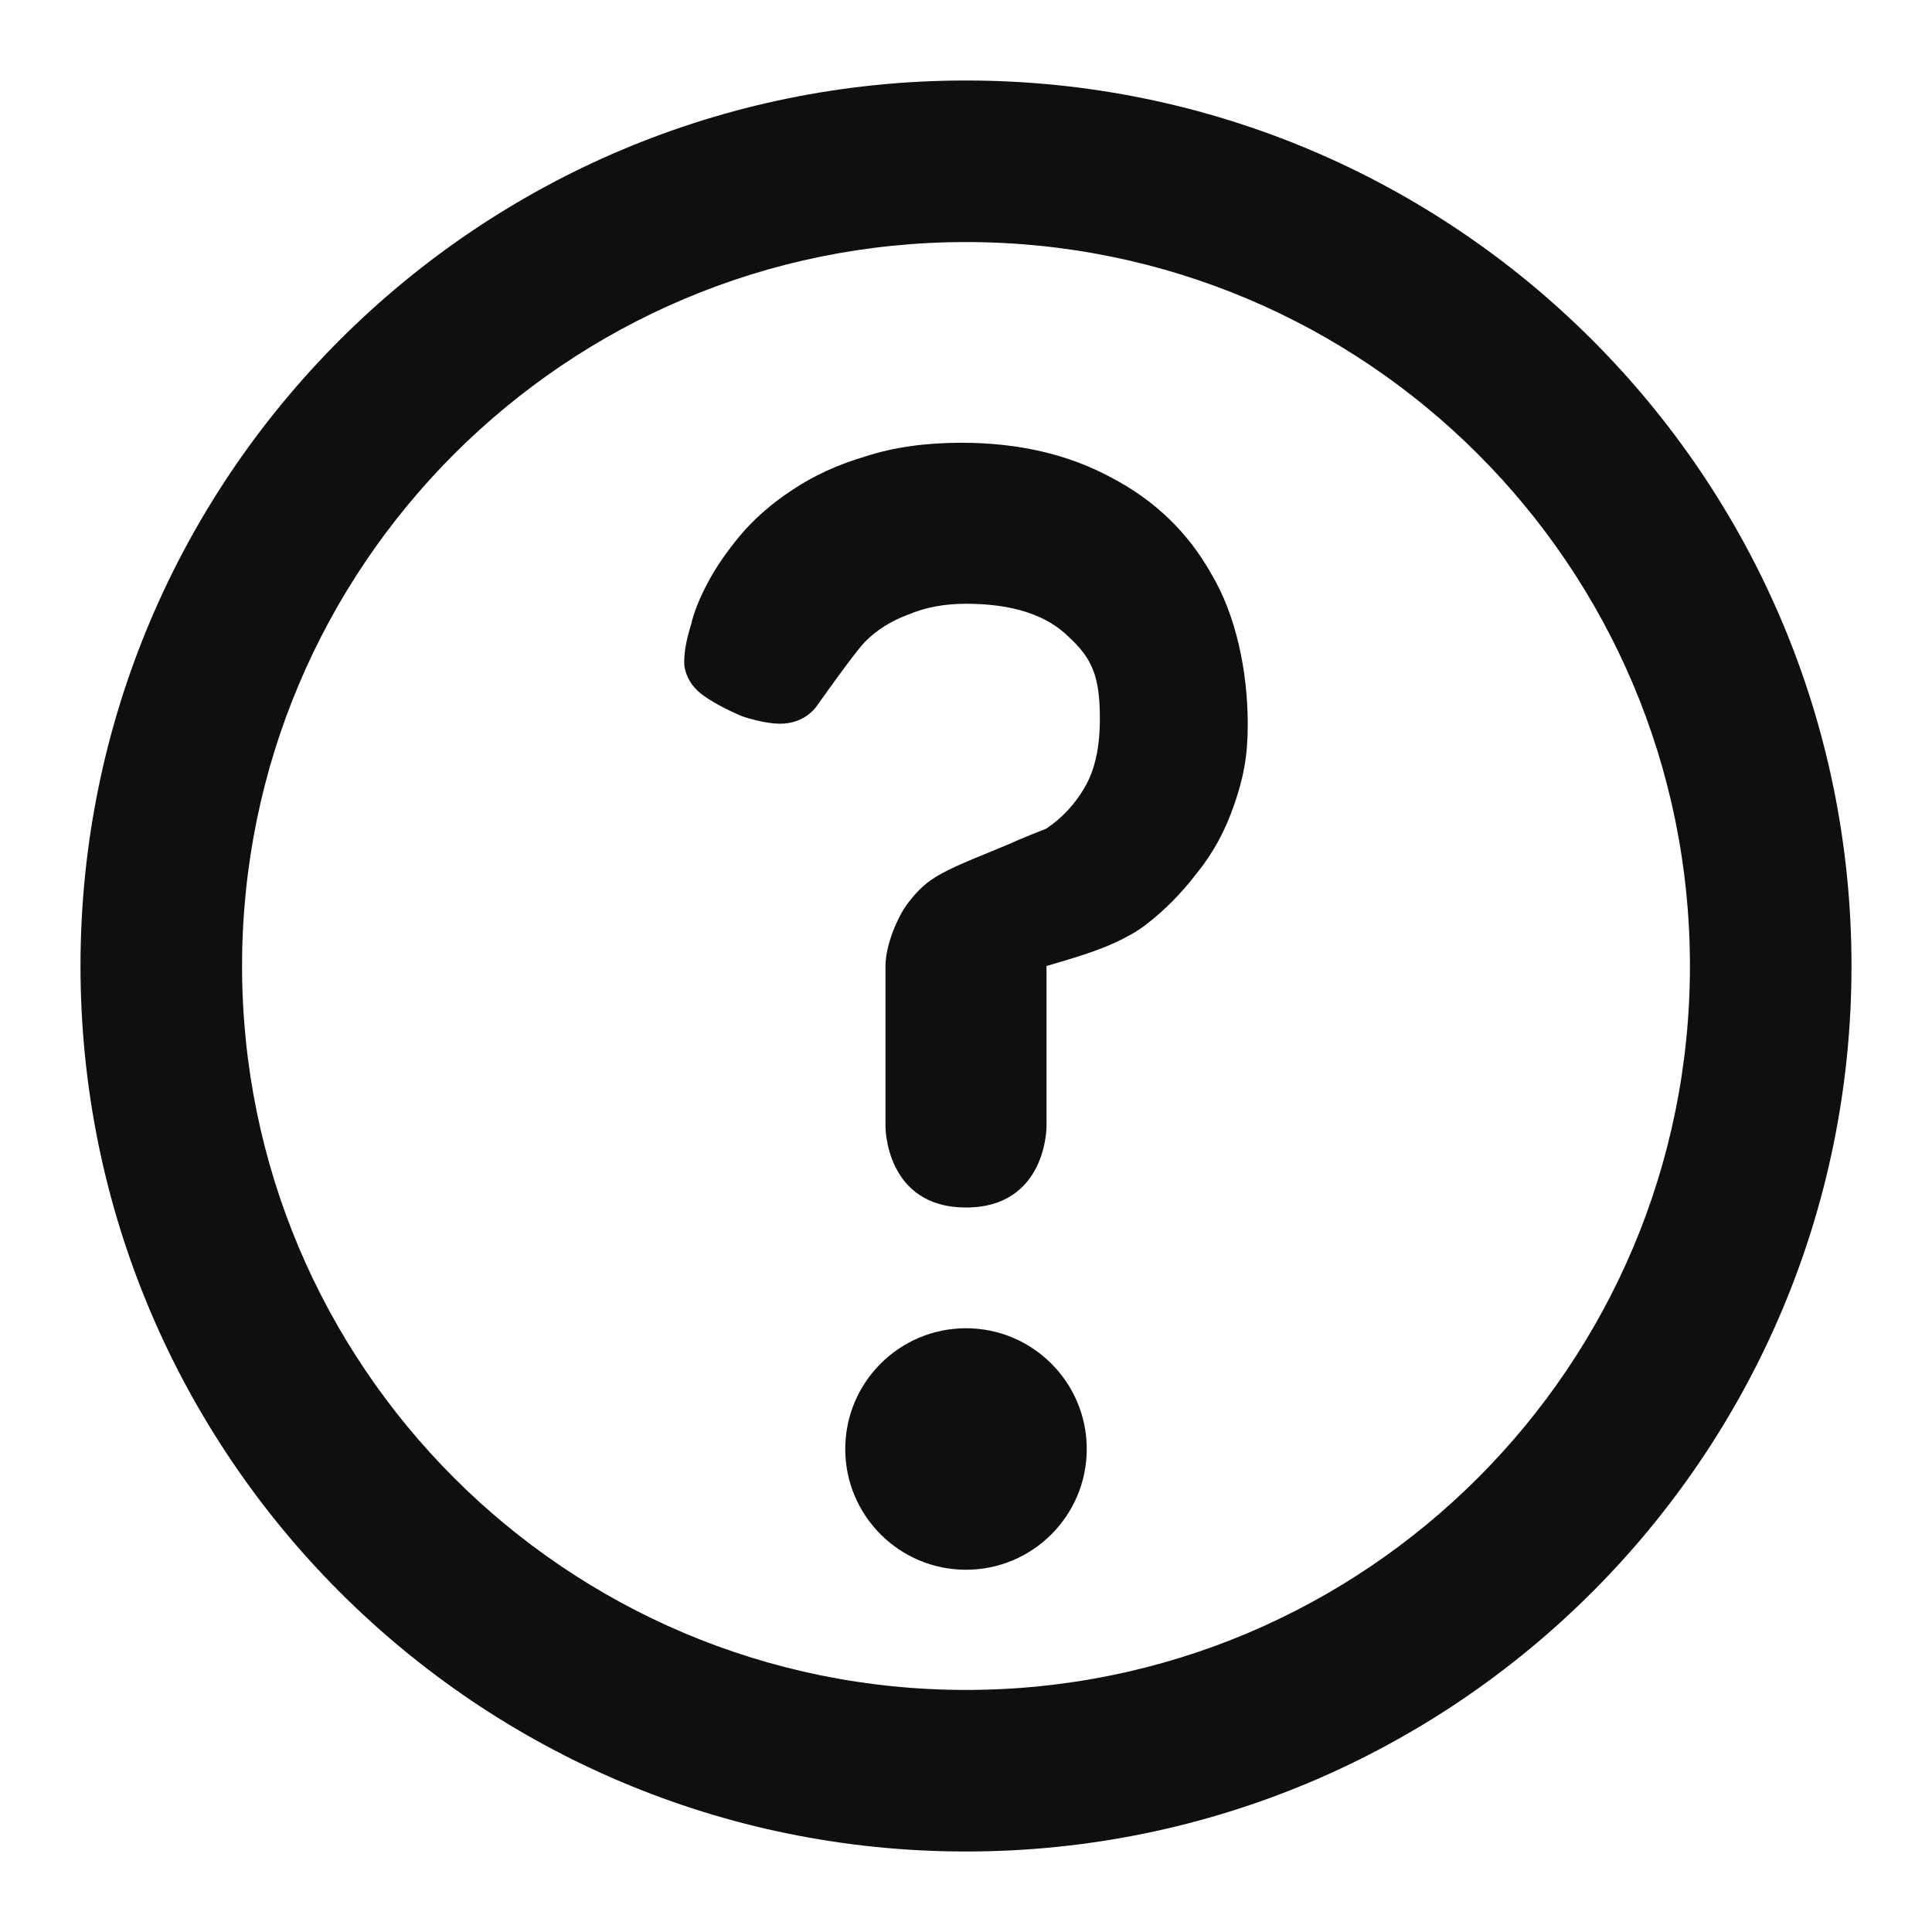
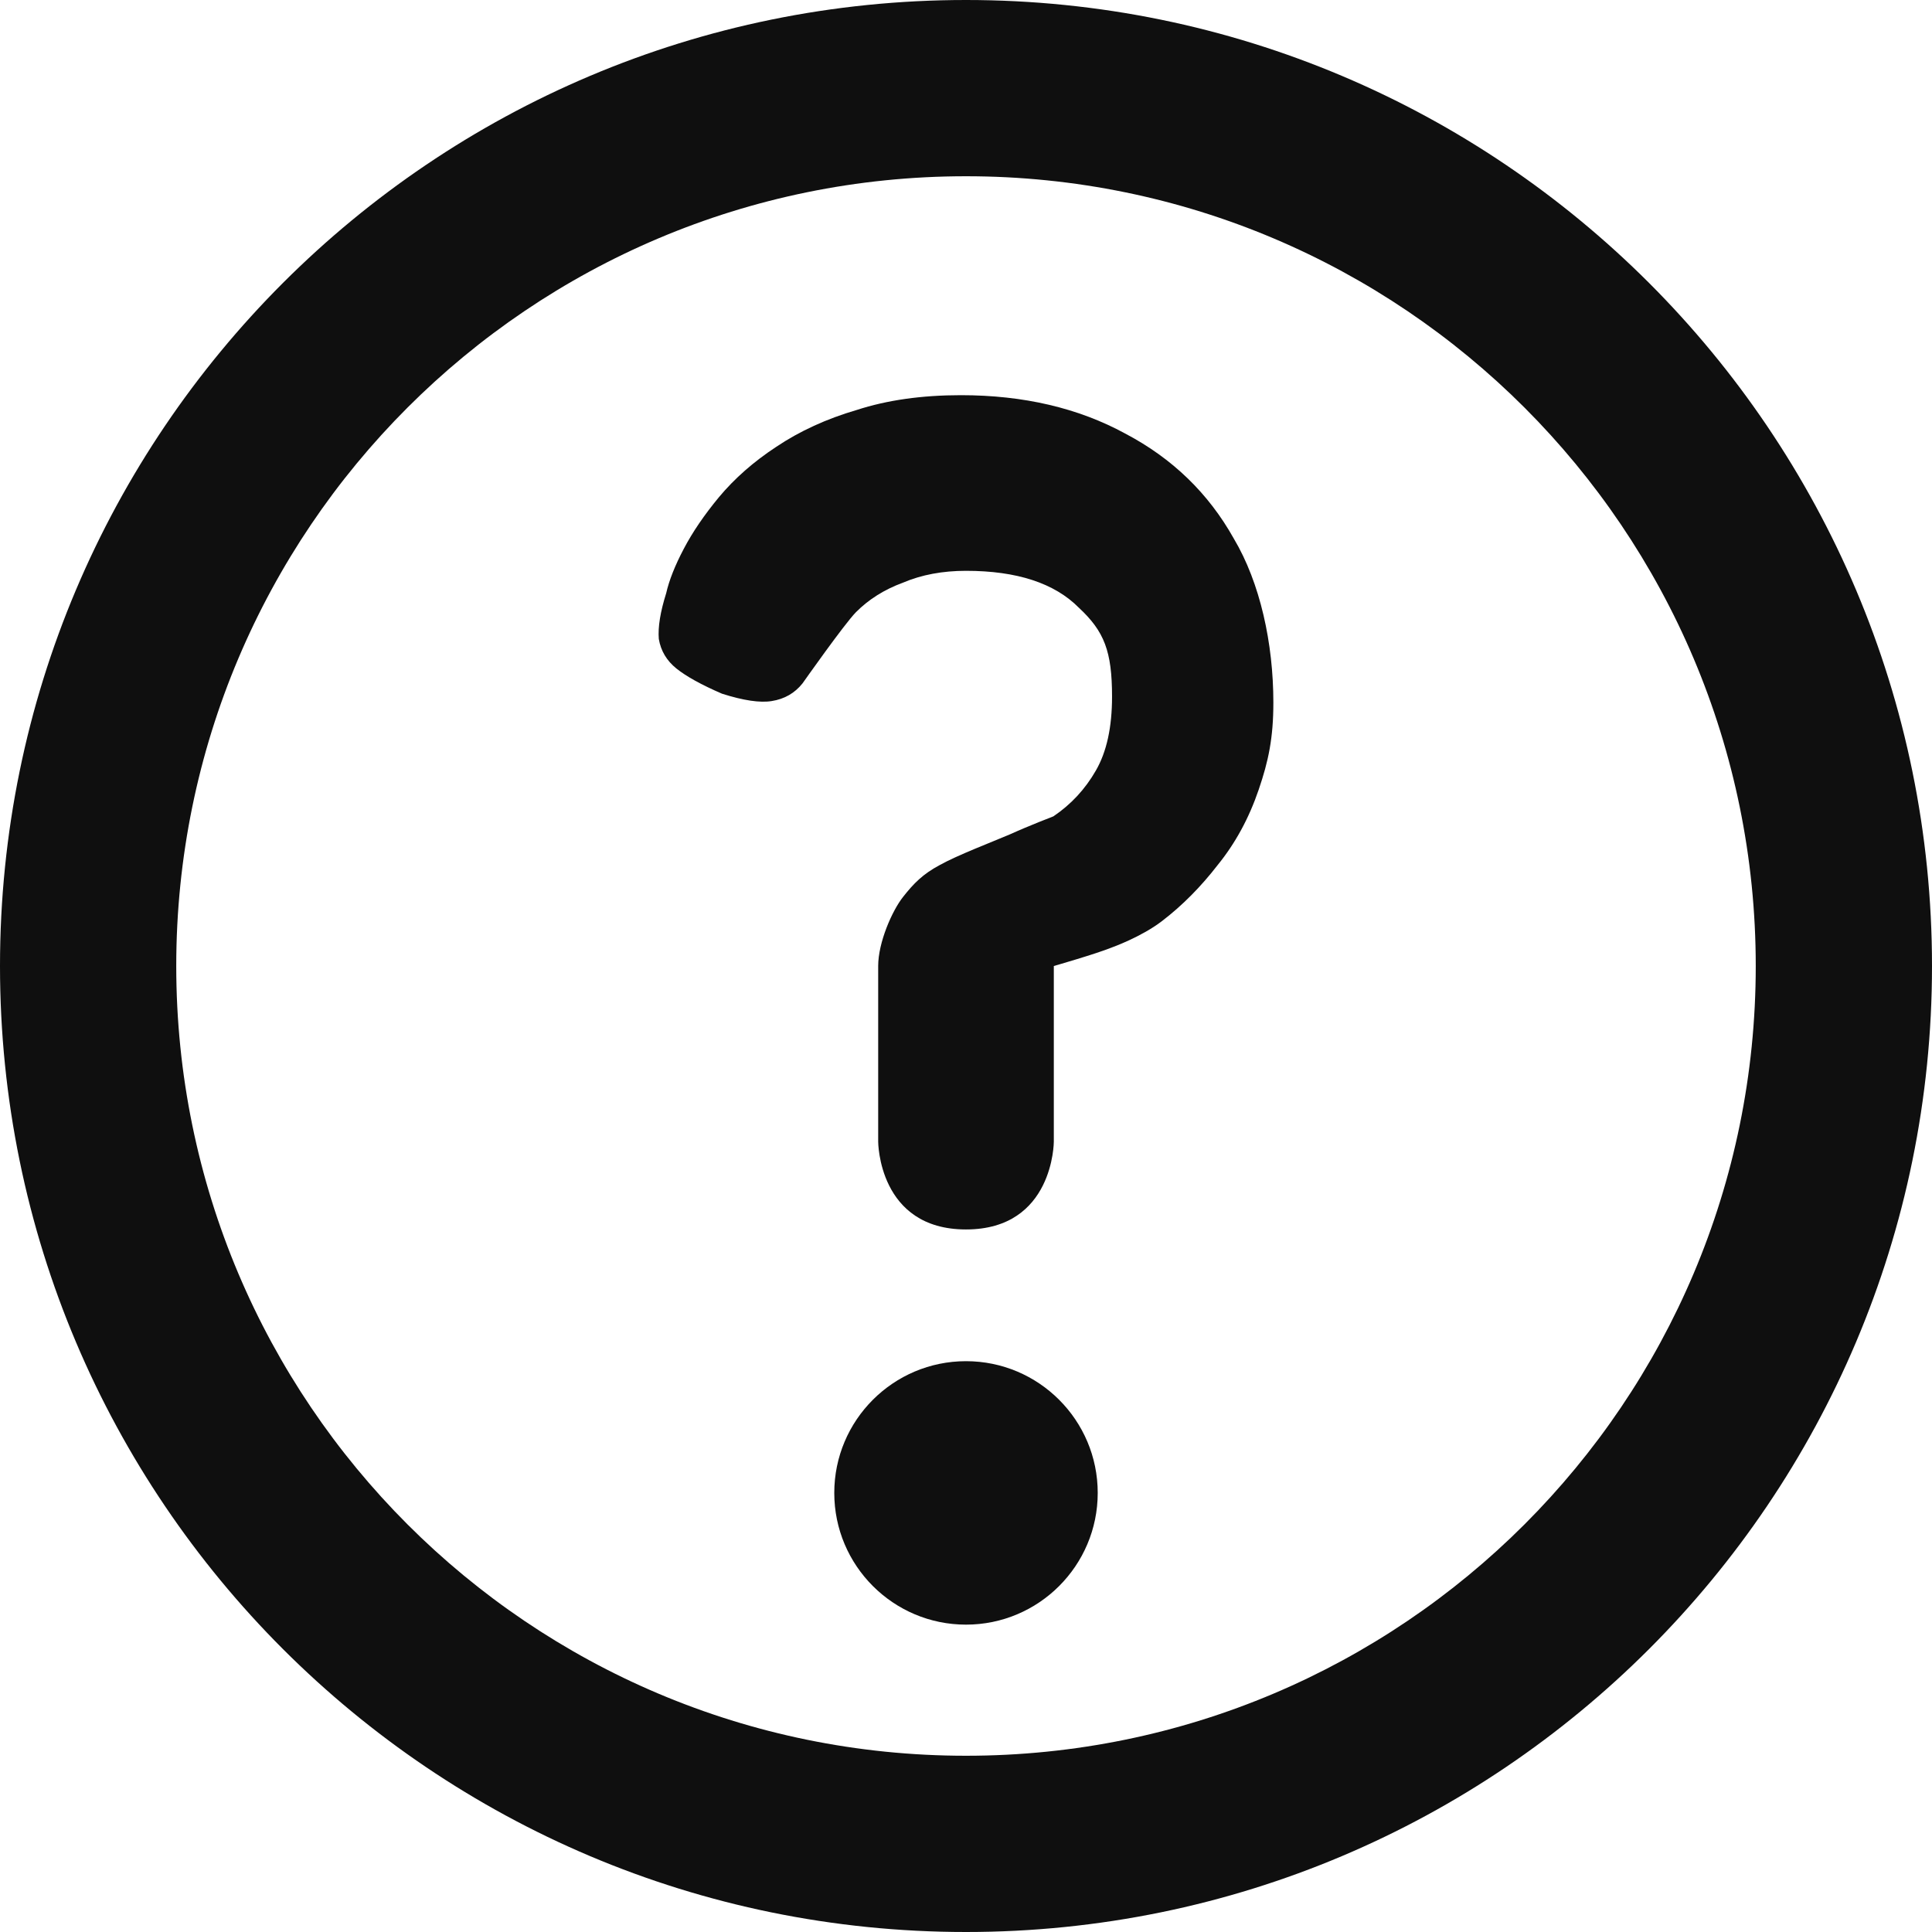
- <svg xmlns="http://www.w3.org/2000/svg" width="800px" height="800px" viewBox="0 0 24 24" fill="none">
-   <path d="M23 12C23 18.075 18.075 23 12 23C5.925 23 1 18.075 1 12C1 5.925 5.925 1 12 1C18.075 1 23 5.925 23 12ZM3.007 12C3.007 16.967 7.033 20.993 12 20.993C16.967 20.993 20.993 16.967 20.993 12C20.993 7.033 16.967 3.007 12 3.007C7.033 3.007 3.007 7.033 3.007 12Z" fill="#0F0F0F" />
-   <path d="M13.5 18C13.5 18.828 12.828 19.5 12 19.5C11.172 19.5 10.5 18.828 10.5 18C10.5 17.172 11.172 16.5 12 16.5C12.828 16.5 13.5 17.172 13.5 18Z" fill="#0F0F0F" />
-   <path d="M11 12V14C11 14 11 15 12 15C13 15 13 14 13 14V12C13 12 13.479 11.863 13.663 11.788C13.663 11.788 13.997 11.669 14.231 11.49C14.465 11.31 14.676 11.097 14.865 10.85C15.066 10.604 15.222 10.318 15.333 9.992C15.444 9.667 15.5 9.404 15.5 9C15.5 8.327 15.35 7.637 15.049 7.132C14.76 6.616 14.348 6.218 13.813 5.937C13.279 5.646 12.655 5.5 11.943 5.5C11.497 5.5 11.102 5.556 10.757 5.668C10.412 5.769 10.106 5.909 9.838 6.089C9.582 6.257 9.365 6.448 9.187 6.661C9.02 6.863 8.886 7.059 8.786 7.25C8.686 7.44 8.619 7.609 8.586 7.755C8.519 7.968 8.491 8.141 8.502 8.276C8.525 8.411 8.591 8.523 8.703 8.613C8.814 8.702 8.987 8.798 9.221 8.899C9.465 8.977 9.655 9.005 9.788 8.983C9.933 8.96 10.05 8.893 10.139 8.781C10.139 8.781 10.614 8.106 10.747 7.971C10.892 7.825 11.07 7.713 11.282 7.635C11.493 7.545 11.733 7.5 12 7.5C12.579 7.5 13.008 7.64 13.286 7.921C13.575 8.19 13.663 8.416 13.663 8.932C13.663 9.28 13.602 9.56 13.479 9.773C13.357 9.987 13.195 10.161 12.995 10.295C12.995 10.295 12.723 10.399 12.5 10.5C12.289 10.59 11.9 10.738 11.7 10.85C11.51 10.951 11.404 11.057 11.282 11.214C11.159 11.371 11 11.731 11 12Z" fill="#0F0F0F" />
+ <svg xmlns="http://www.w3.org/2000/svg" width="733.333" height="733.333" viewBox="0 0 22 22" fill="none" version="1.1" id="svg3">
+   <defs id="defs3" />
+   <path d="M 22,11 C 22,17.075 17.075,22 11,22 4.925,22 0,17.075 0,11 0,4.925 4.925,0 11,0 17.075,0 22,4.925 22,11 Z M 2.007,11 c 0,4.967 4.026,8.993 8.993,8.993 4.967,0 8.993,-4.026 8.993,-8.993 C 19.993,6.033 15.967,2.007 11,2.007 6.033,2.007 2.007,6.033 2.007,11 Z" fill="#0f0f0f" id="path1" />
+   <path d="m 12.5,17 c 0,0.828 -0.672,1.5 -1.5,1.5 -0.828,0 -1.5,-0.672 -1.5,-1.5 0,-0.828 0.672,-1.5 1.5,-1.5 0.828,0 1.5,0.672 1.5,1.5 z" fill="#0f0f0f" id="path2" />
+   <path d="m 10,11 v 2 c 0,0 0,1 1,1 1,0 1,-1 1,-1 v -2 c 0,0 0.479,-0.137 0.663,-0.212 0,0 0.334,-0.119 0.568,-0.299 0.234,-0.179 0.445,-0.393 0.635,-0.639 C 14.066,9.604 14.222,9.318 14.333,8.992 14.444,8.667 14.5,8.404 14.5,8 14.5,7.327 14.35,6.637 14.049,6.132 13.76,5.616 13.348,5.218 12.813,4.937 12.279,4.646 11.655,4.5 10.943,4.5 10.497,4.5 10.102,4.556 9.757,4.668 9.412,4.769 9.106,4.909 8.838,5.089 8.582,5.257 8.365,5.448 8.187,5.661 8.02,5.863 7.886,6.059 7.786,6.25 7.686,6.44 7.619,6.609 7.586,6.755 7.519,6.968 7.491,7.141 7.502,7.276 7.525,7.411 7.591,7.523 7.703,7.613 7.814,7.702 7.987,7.798 8.221,7.899 8.465,7.977 8.655,8.005 8.788,7.983 8.933,7.96 9.05,7.893 9.139,7.781 c 0,0 0.475,-0.675 0.608,-0.81 C 9.892,6.825 10.07,6.713 10.282,6.635 10.493,6.545 10.733,6.5 11,6.5 c 0.579,0 1.008,0.14 1.286,0.421 0.289,0.269 0.377,0.496 0.377,1.012 0,0.348 -0.061,0.628 -0.184,0.841 -0.122,0.213 -0.284,0.387 -0.484,0.522 0,0 -0.272,0.104 -0.495,0.205 -0.211,0.09 -0.6,0.238 -0.8,0.35 -0.189,0.101 -0.295,0.207 -0.418,0.364 C 10.159,10.371 10,10.731 10,11 Z" fill="#0f0f0f" id="path3" />
</svg>
